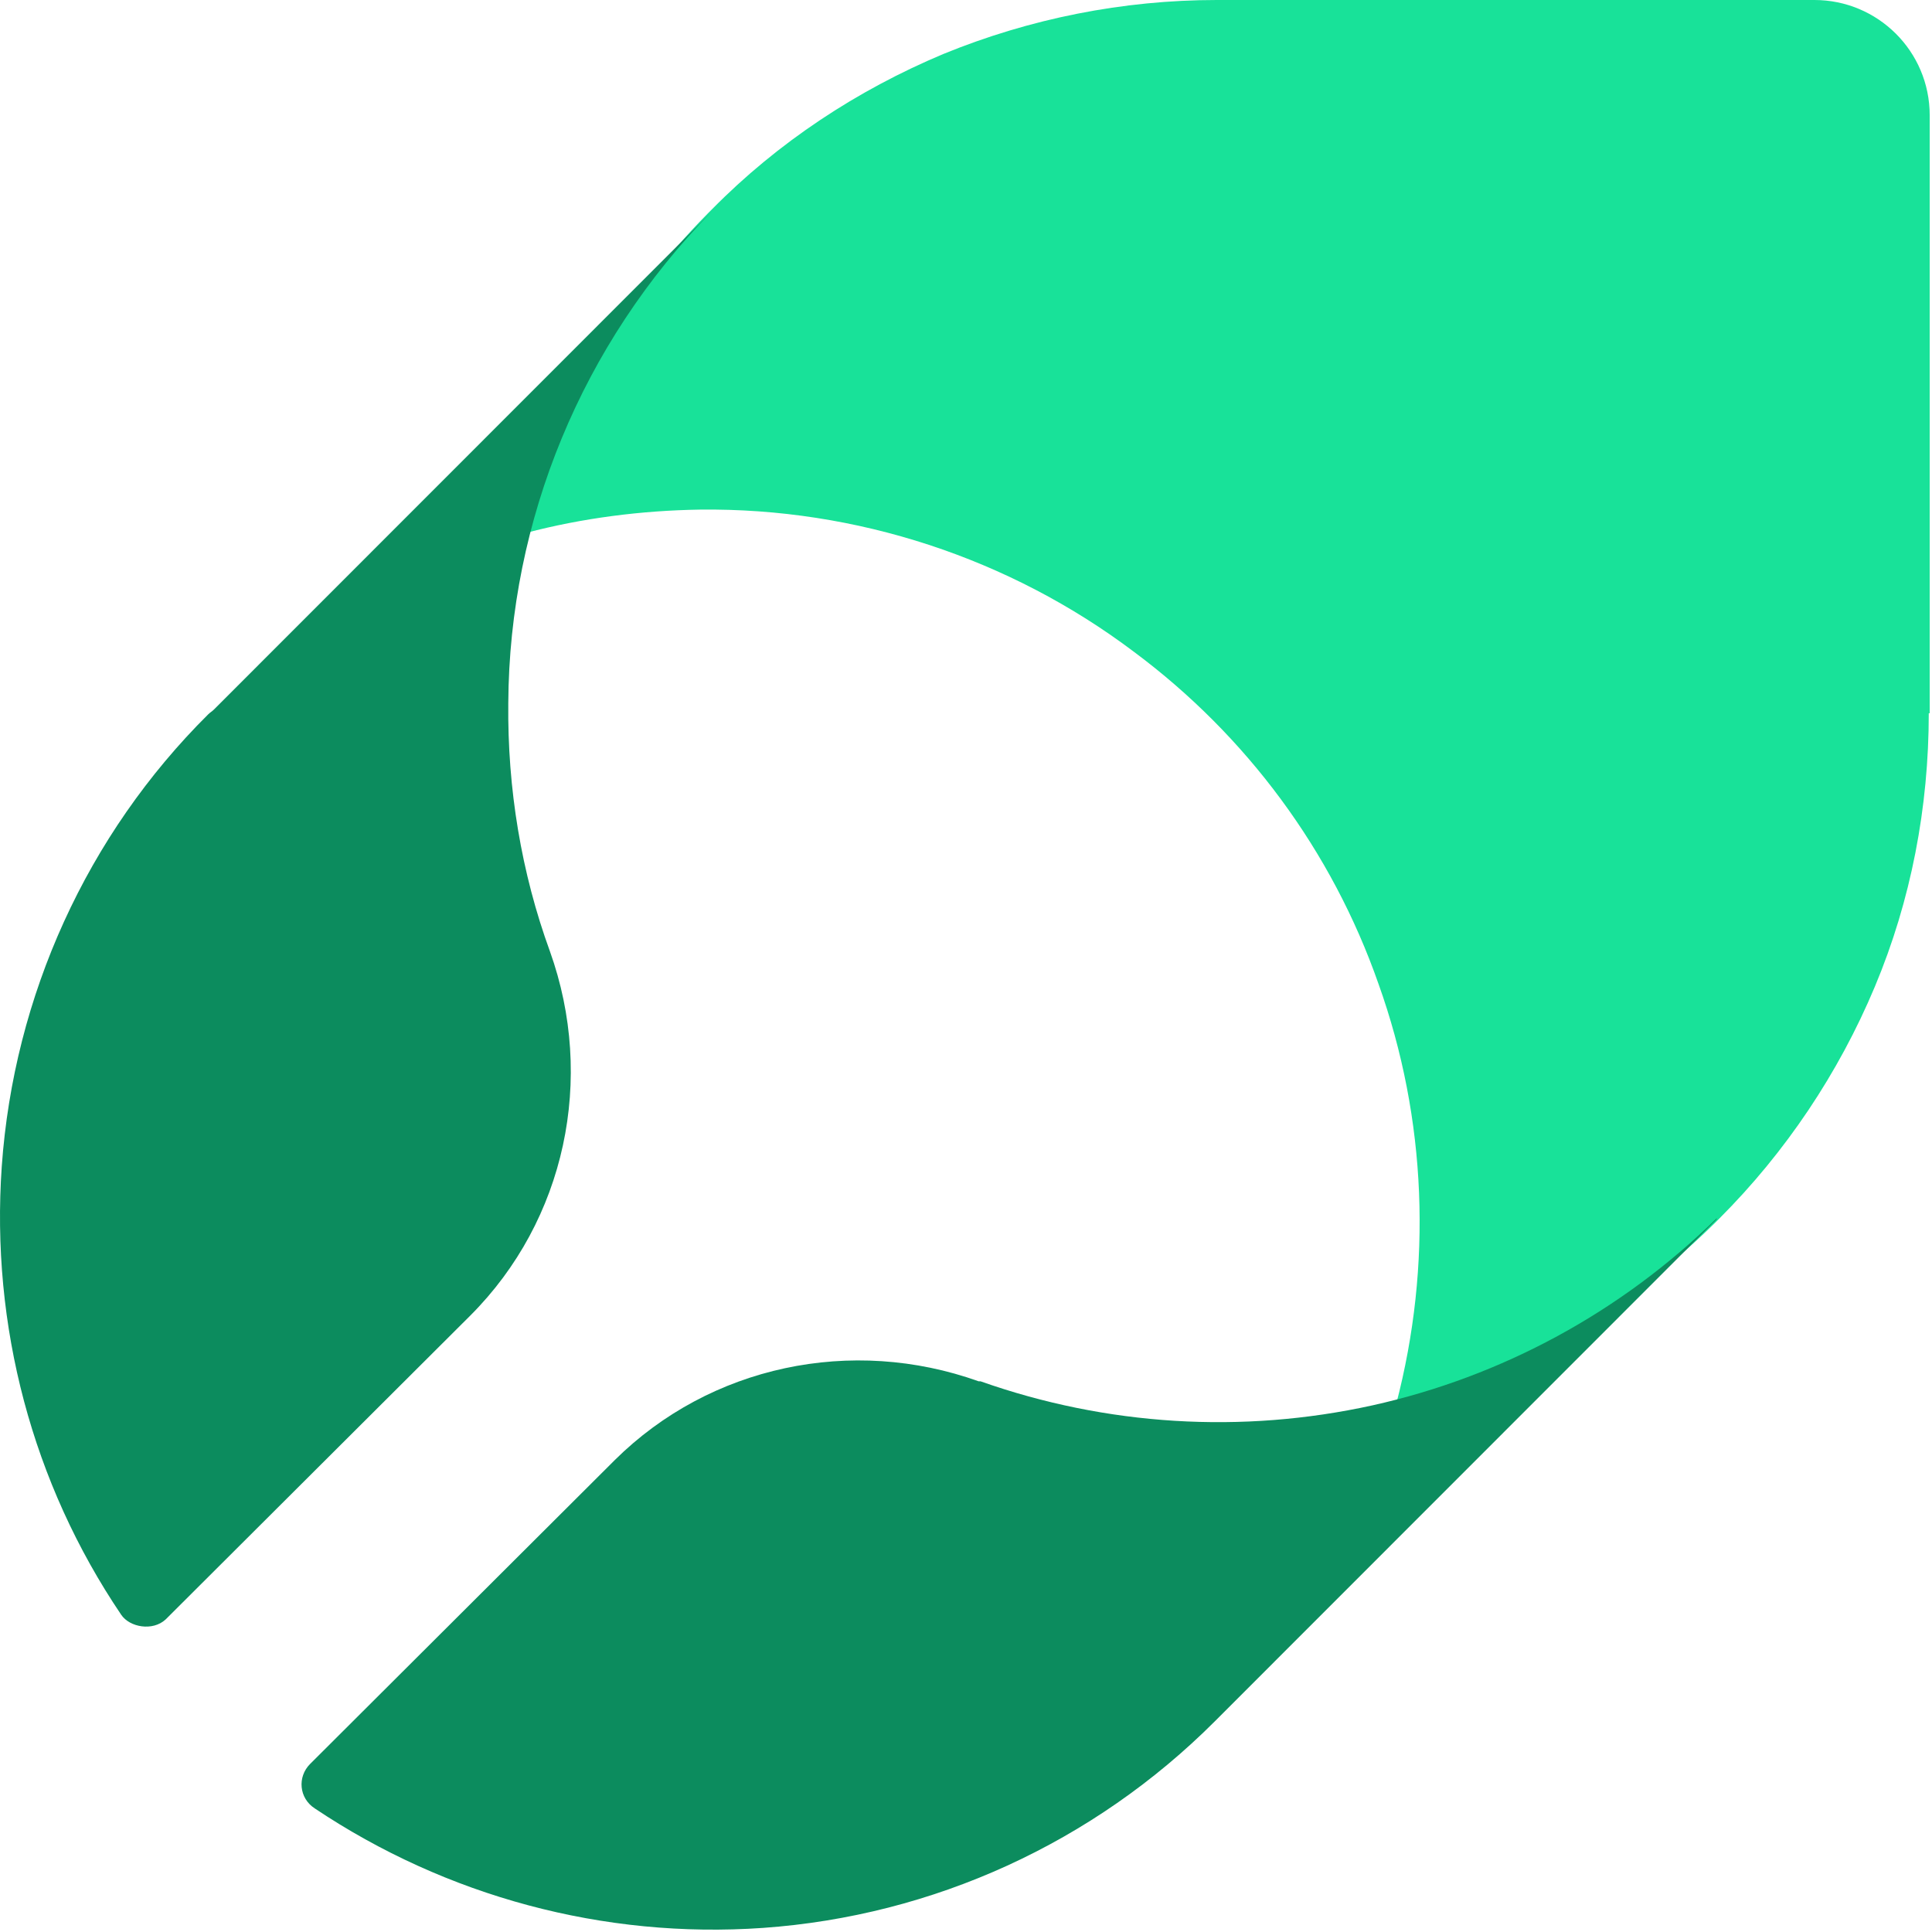
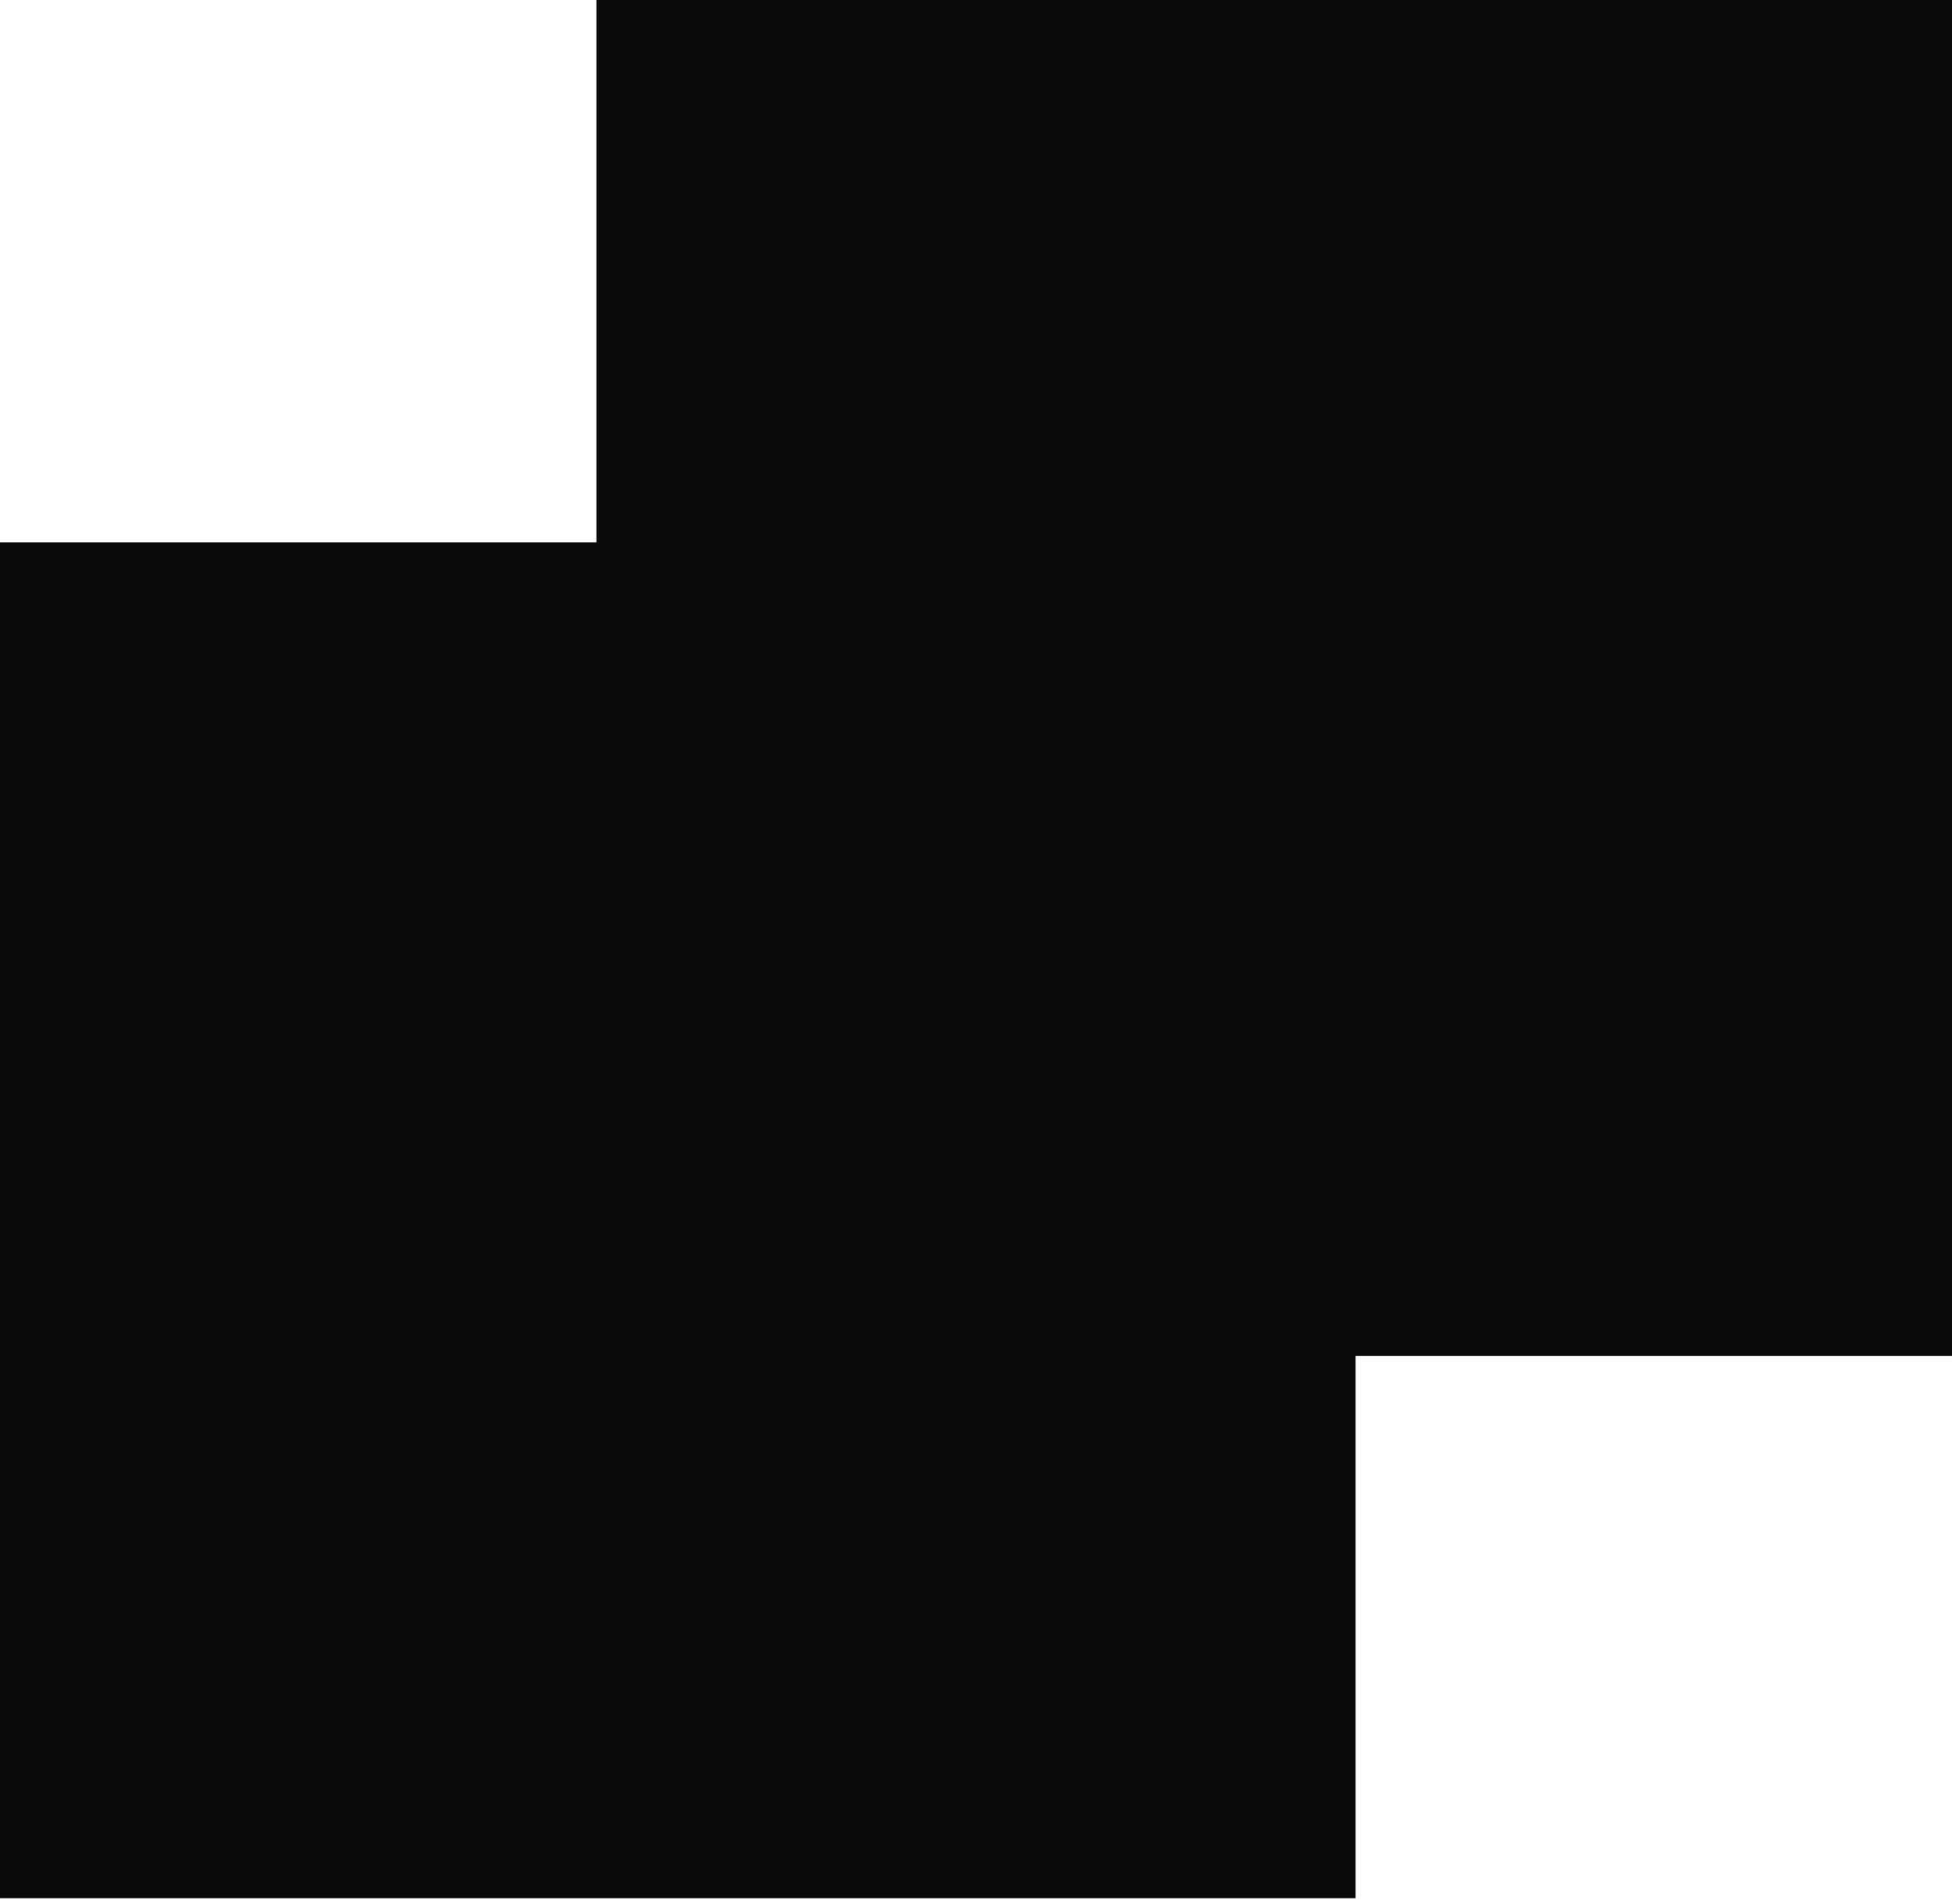
- <svg xmlns="http://www.w3.org/2000/svg" width="502" height="502" viewBox="0 0 502 502" fill="none">
-   <path d="M501.402 185.33V29.962C501.402 13.29 487.876 0 471.453 0H316.156C291.763 0 267.611 4.832 245.15 14.014C222.689 23.438 202.16 36.969 185.012 54.367L183.804 55.575C161.101 78.53 144.92 107.042 136.708 138.454C151.441 134.588 166.656 132.655 181.871 132.413C222.447 131.93 262.298 144.978 294.661 169.383C323.885 191.13 346.104 221.092 358.18 255.645C370.739 290.681 372.188 328.859 362.769 364.862C393.925 356.647 422.666 340.457 445.611 317.744L446.818 316.536C463.966 299.38 477.732 278.841 487.151 256.37C496.571 233.898 501.16 209.735 501.16 185.33H501.402Z" fill="#18E299" />
-   <path d="M132.071 182.706C132.312 135.044 151.32 89.307 184.764 55.125L55.557 184.391C55.076 184.873 54.594 185.113 54.113 185.595C22.593 216.888 3.586 258.774 0.458 303.066C-2.43 344.47 8.397 385.392 31.496 419.575C33.699 422.835 39.677 423.907 43.046 420.778L122.206 341.822C146.989 317.028 154.689 280.198 142.899 247.219C135.44 226.758 131.831 204.852 132.071 182.706Z" fill="#0C8C5E" />
-   <path d="M446.067 316.547C421.284 340.86 390.245 357.71 356.56 365.172C322.634 372.635 287.506 370.468 254.783 358.914C254.783 358.914 254.542 358.914 254.301 358.914C221.338 347.118 184.525 354.821 159.742 379.375L80.581 458.331C77.212 461.701 77.694 467.238 81.784 469.885C115.95 492.754 156.855 503.827 198.24 500.938C242.512 497.809 284.137 478.792 315.656 447.258L316.859 446.054L446.067 316.788V316.547Z" fill="#0C8C5E" />
+ <svg xmlns="http://www.w3.org/2000/svg" width="200" height="195" viewBox="0 0 200 195" fill="none">
+   <path d="M61.11 0H200V138.89H61.11V0Z" fill="#0A0A0A" />
+   <path d="M0 55.555H138.89V194.444H0V55.555Z" fill="#0A0A0A" />
</svg>
